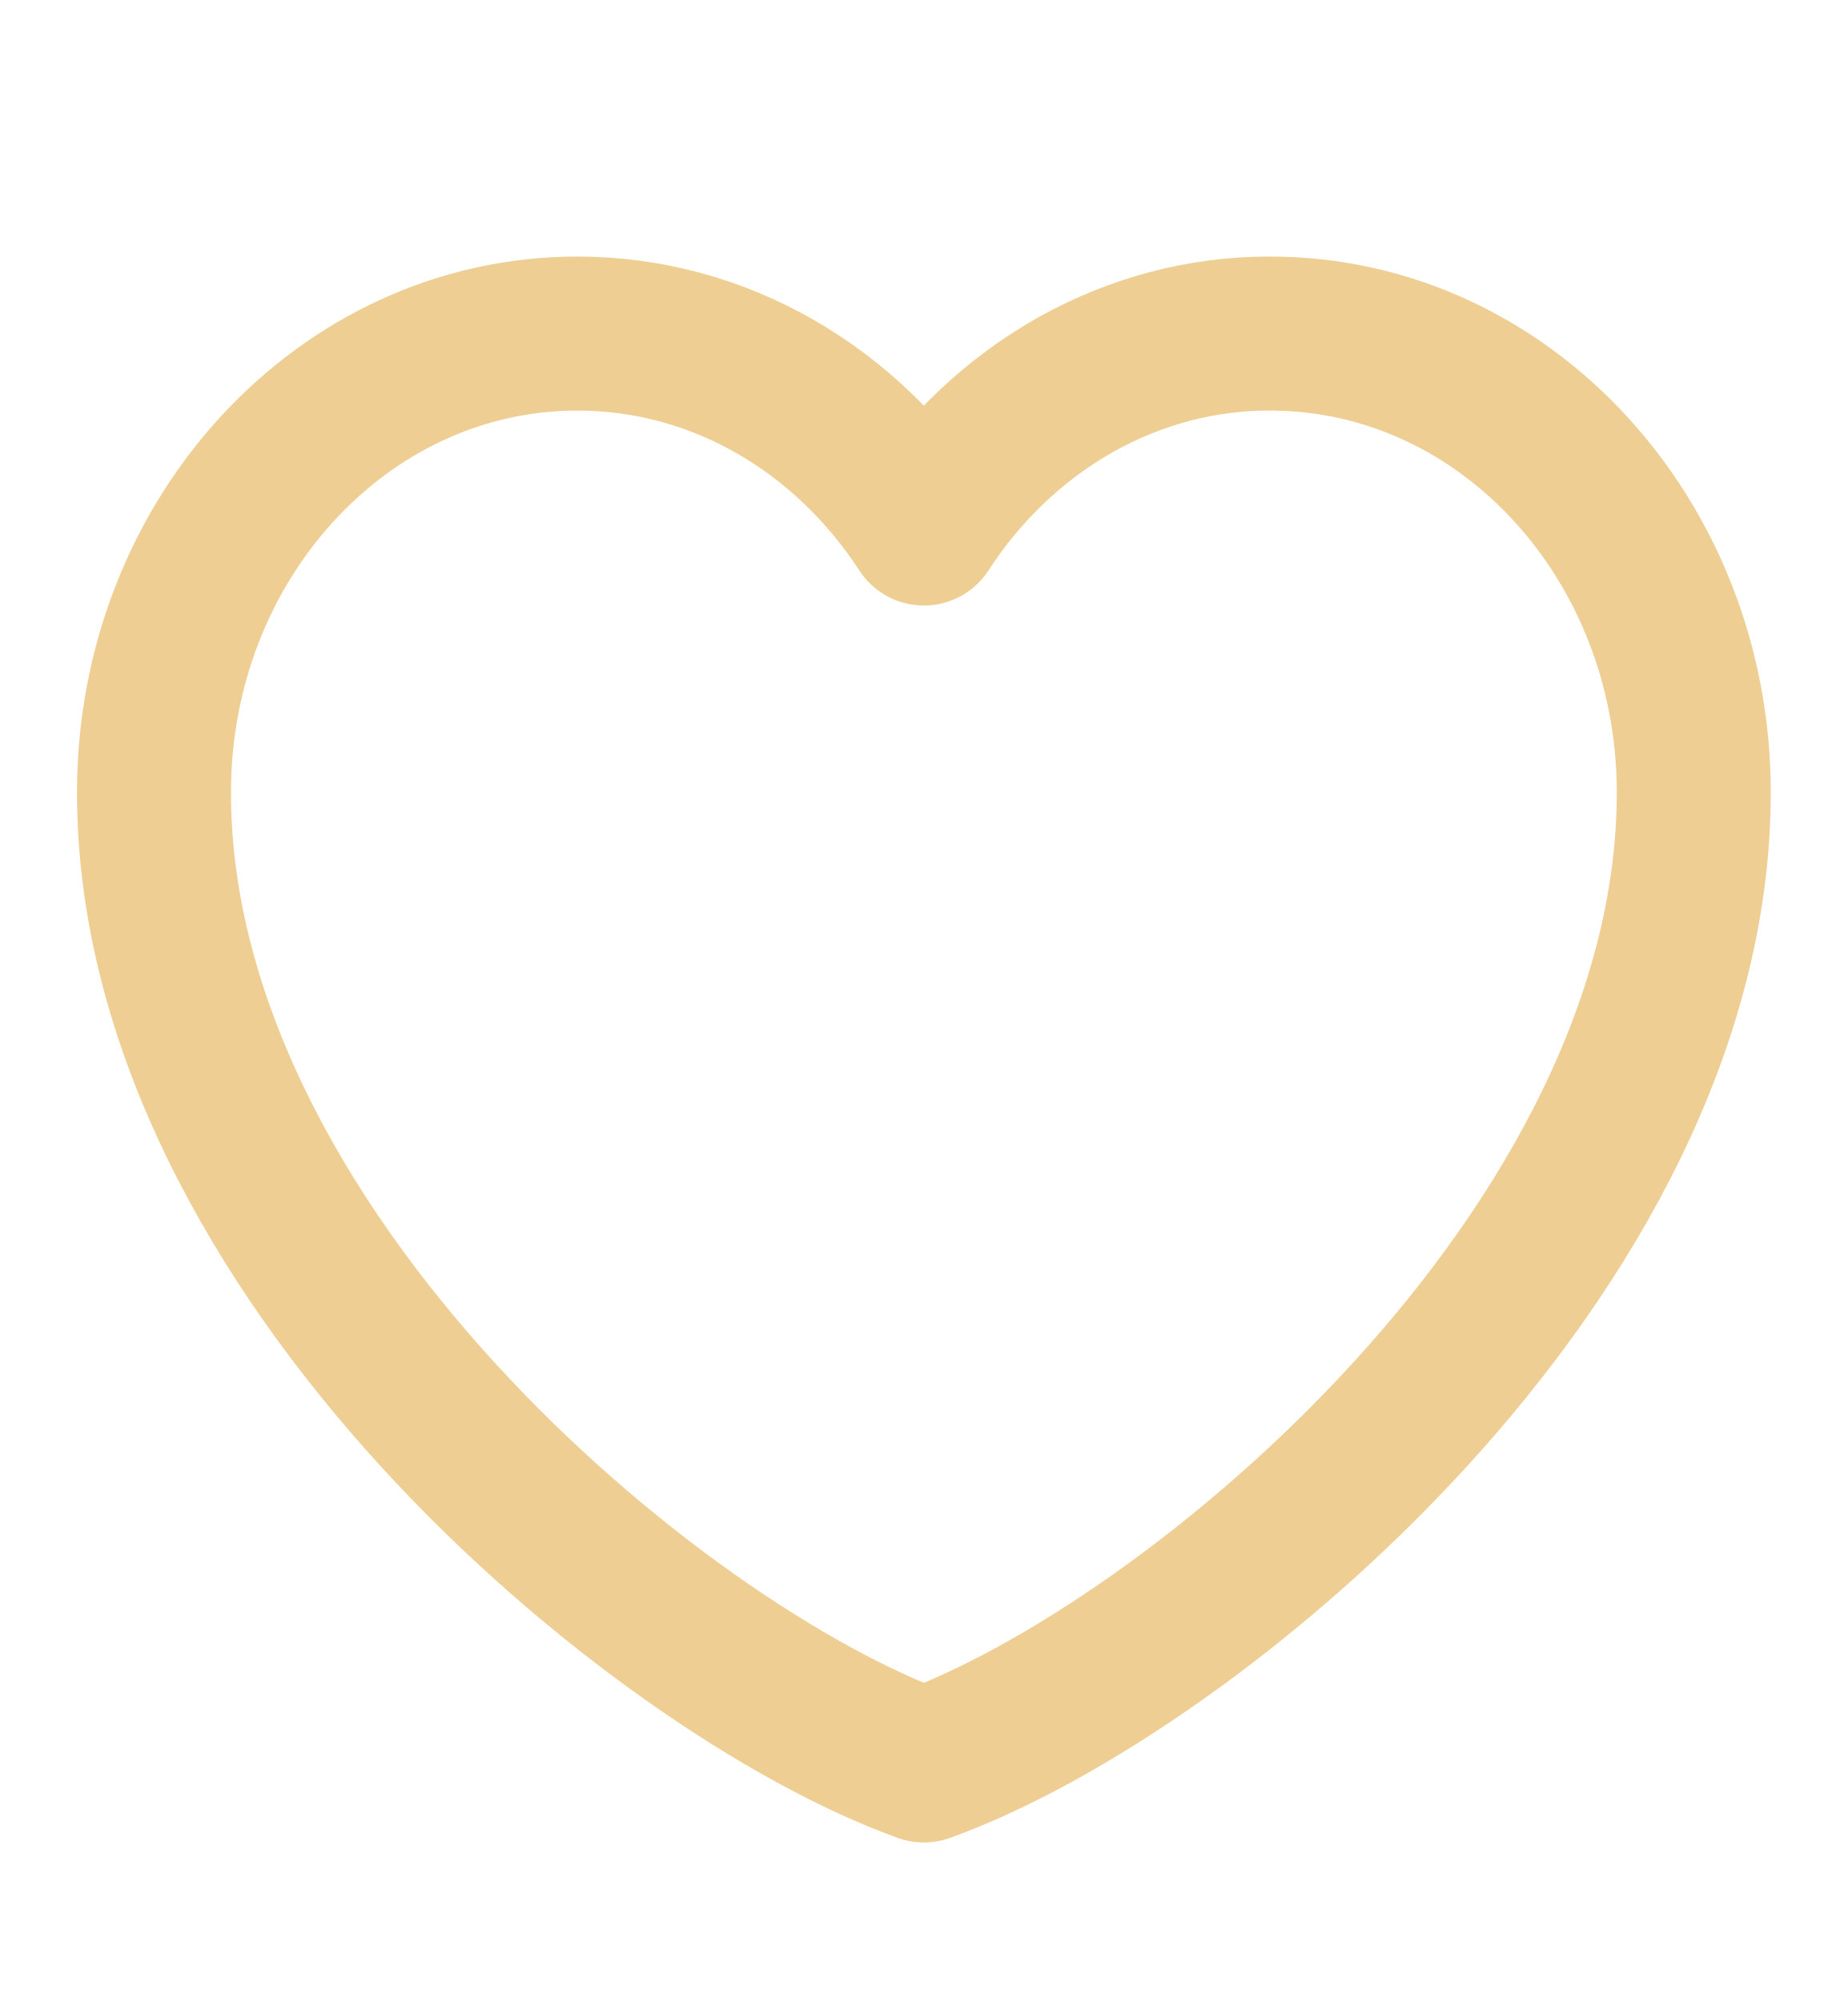
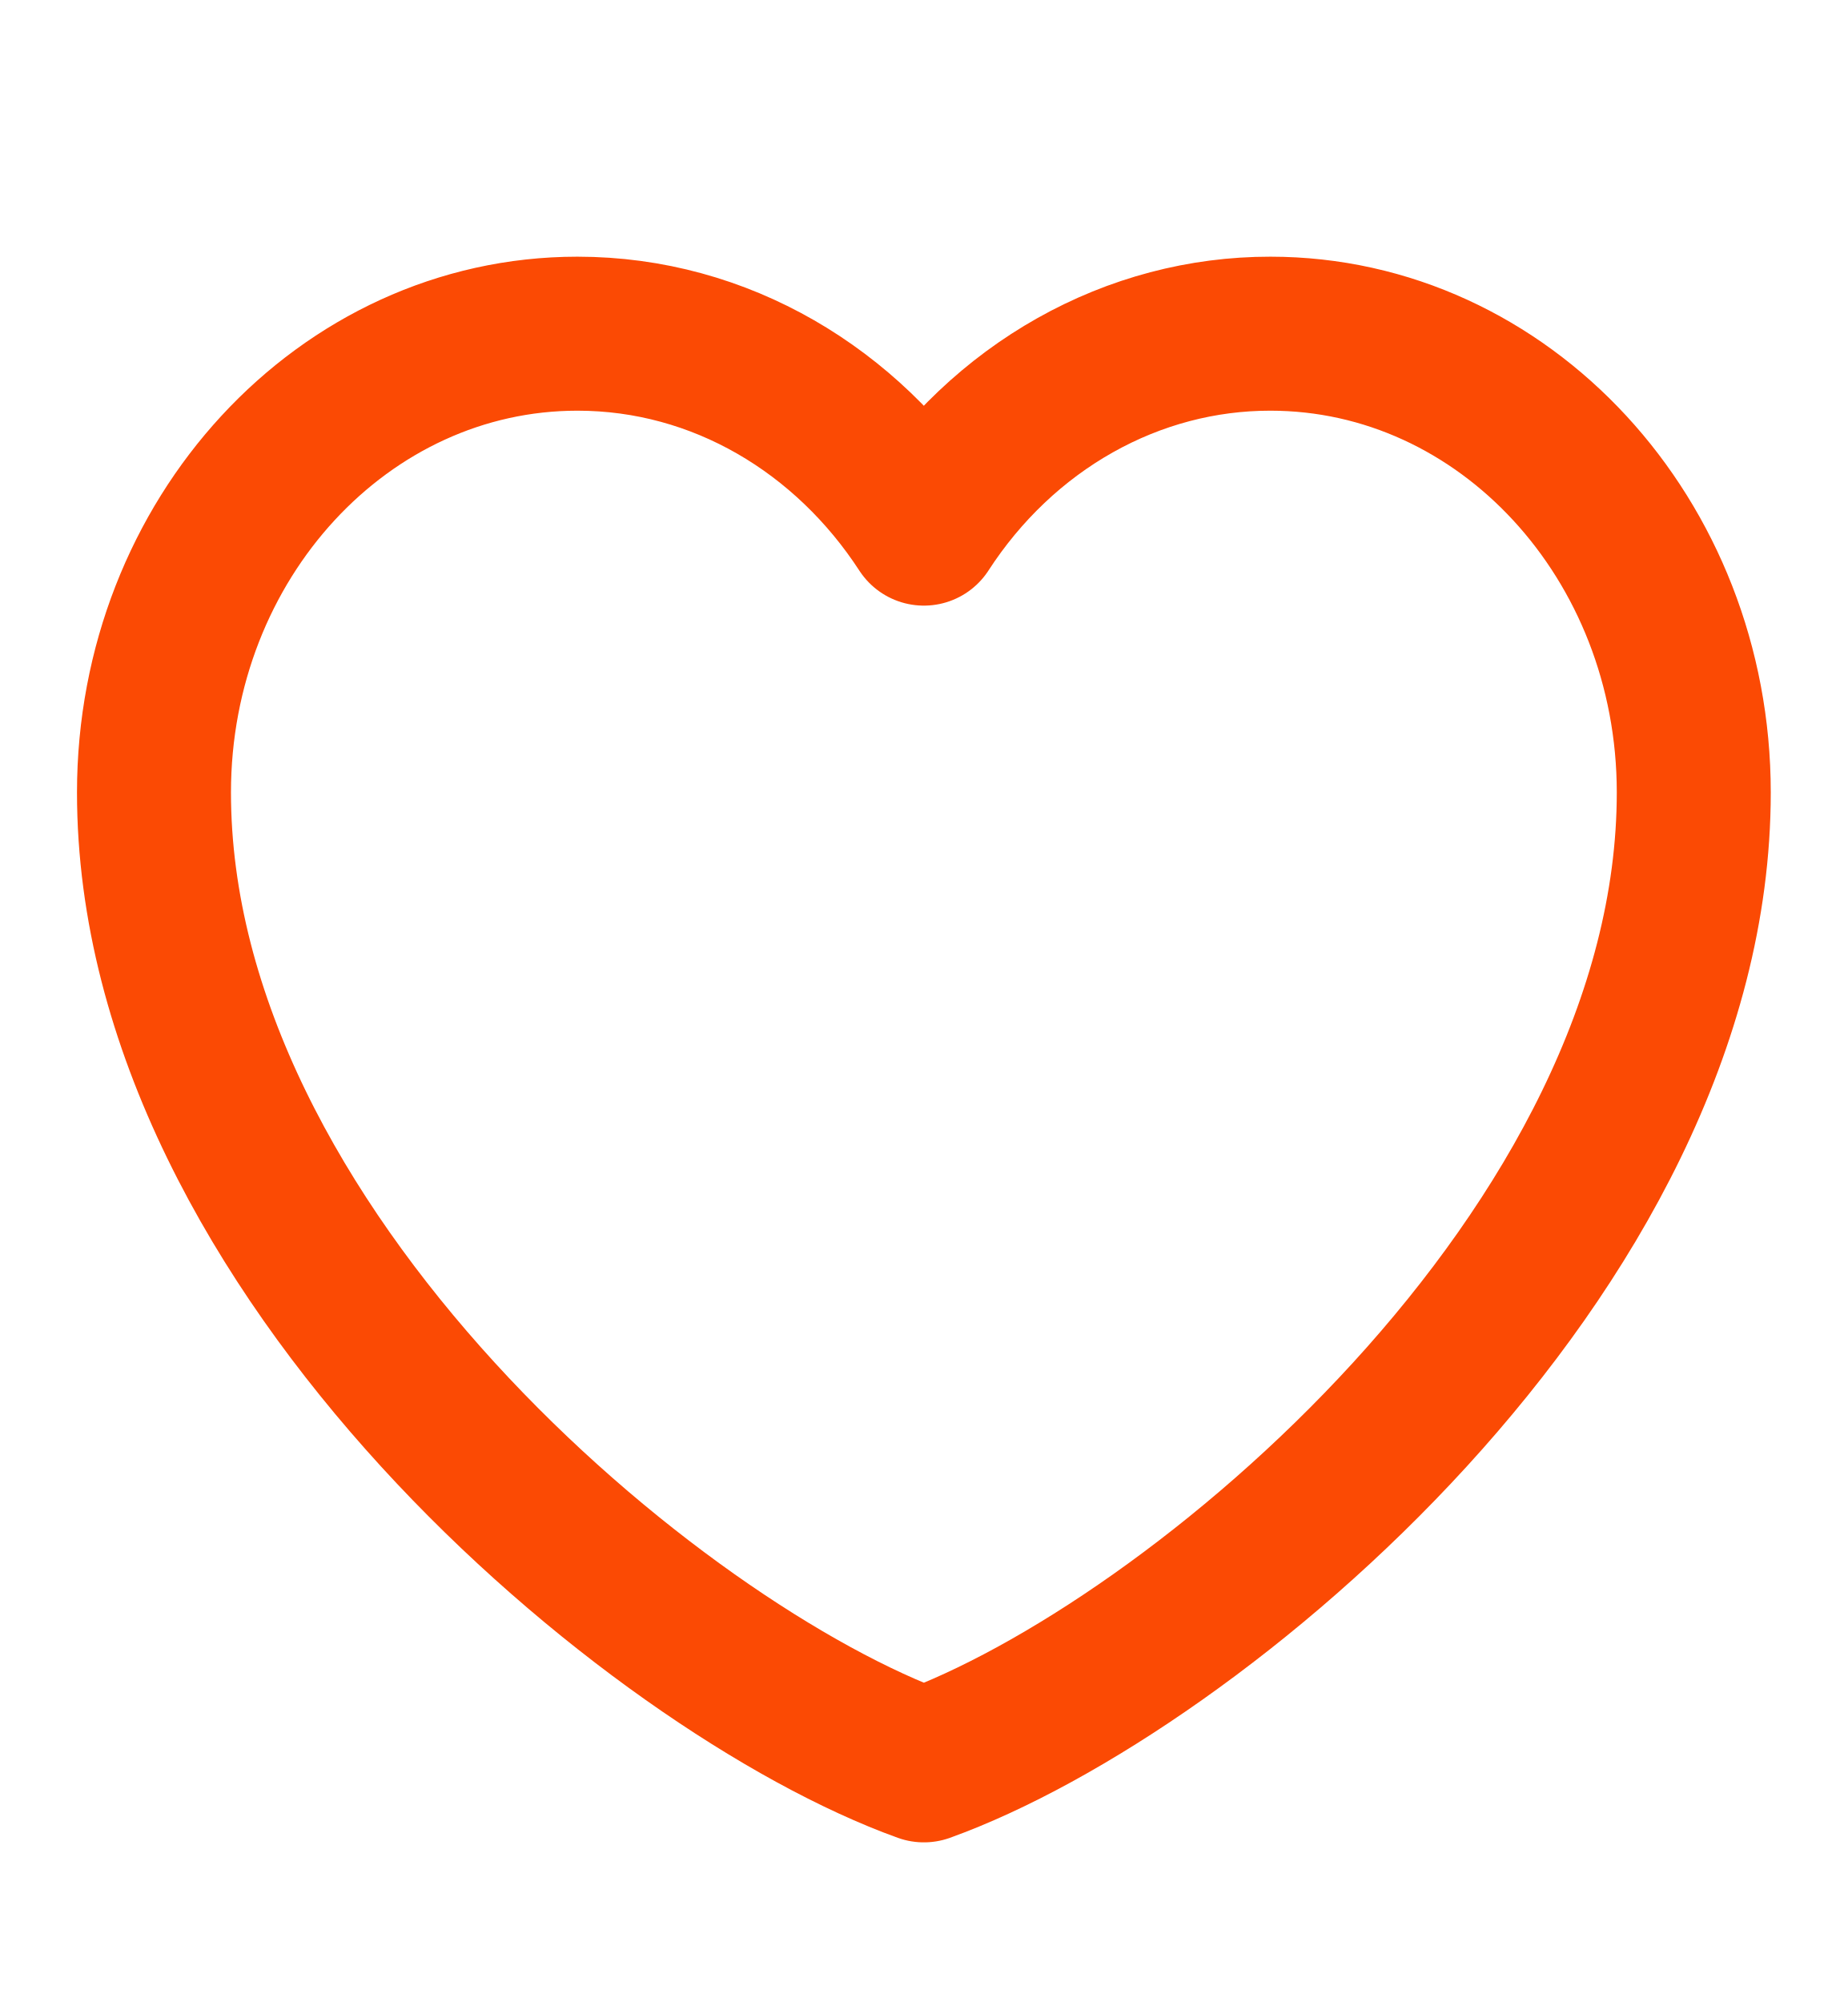
- <svg xmlns="http://www.w3.org/2000/svg" id="Layer_1" data-name="Layer 1" width="60" height="65" viewBox="0 0 60 65">
-   <defs>
-     <style>
-       .cls-1 {
-         fill: none;
-         stroke: #eece93;
-         stroke-linecap: round;
-         stroke-linejoin: round;
-         stroke-width: 5px;
-       }
-     </style>
-   </defs>
-   <path class="cls-1" d="M41.25,10.83c7.59,0,13.75,6.67,13.75,14.9,0,14.9-16.25,28.44-25,31.59-8.75-3.15-25-16.69-25-31.59,0-8.23,6.16-14.9,13.75-14.9,4.65,0,8.76,2.5,11.25,6.33,1.27-1.96,2.95-3.55,4.91-4.66,1.96-1.1,4.13-1.68,6.34-1.67Z" />
+ <svg xmlns="http://www.w3.org/2000/svg" width="60" height="65" viewBox="0 0 60 65" fill="none">
+   <path d="M41.25 10.834C48.844 10.834 55 17.503 55 25.729C55 40.625 38.75 54.167 30 57.317C21.25 54.167 5 40.625 5 25.729C5 17.503 11.156 10.834 18.75 10.834C23.4 10.834 27.512 13.335 30 17.163C31.268 15.206 32.952 13.61 34.911 12.508C36.869 11.406 39.043 10.832 41.25 10.834Z" stroke="#FB4A04" stroke-width="5" stroke-linecap="round" stroke-linejoin="round" />
</svg>
